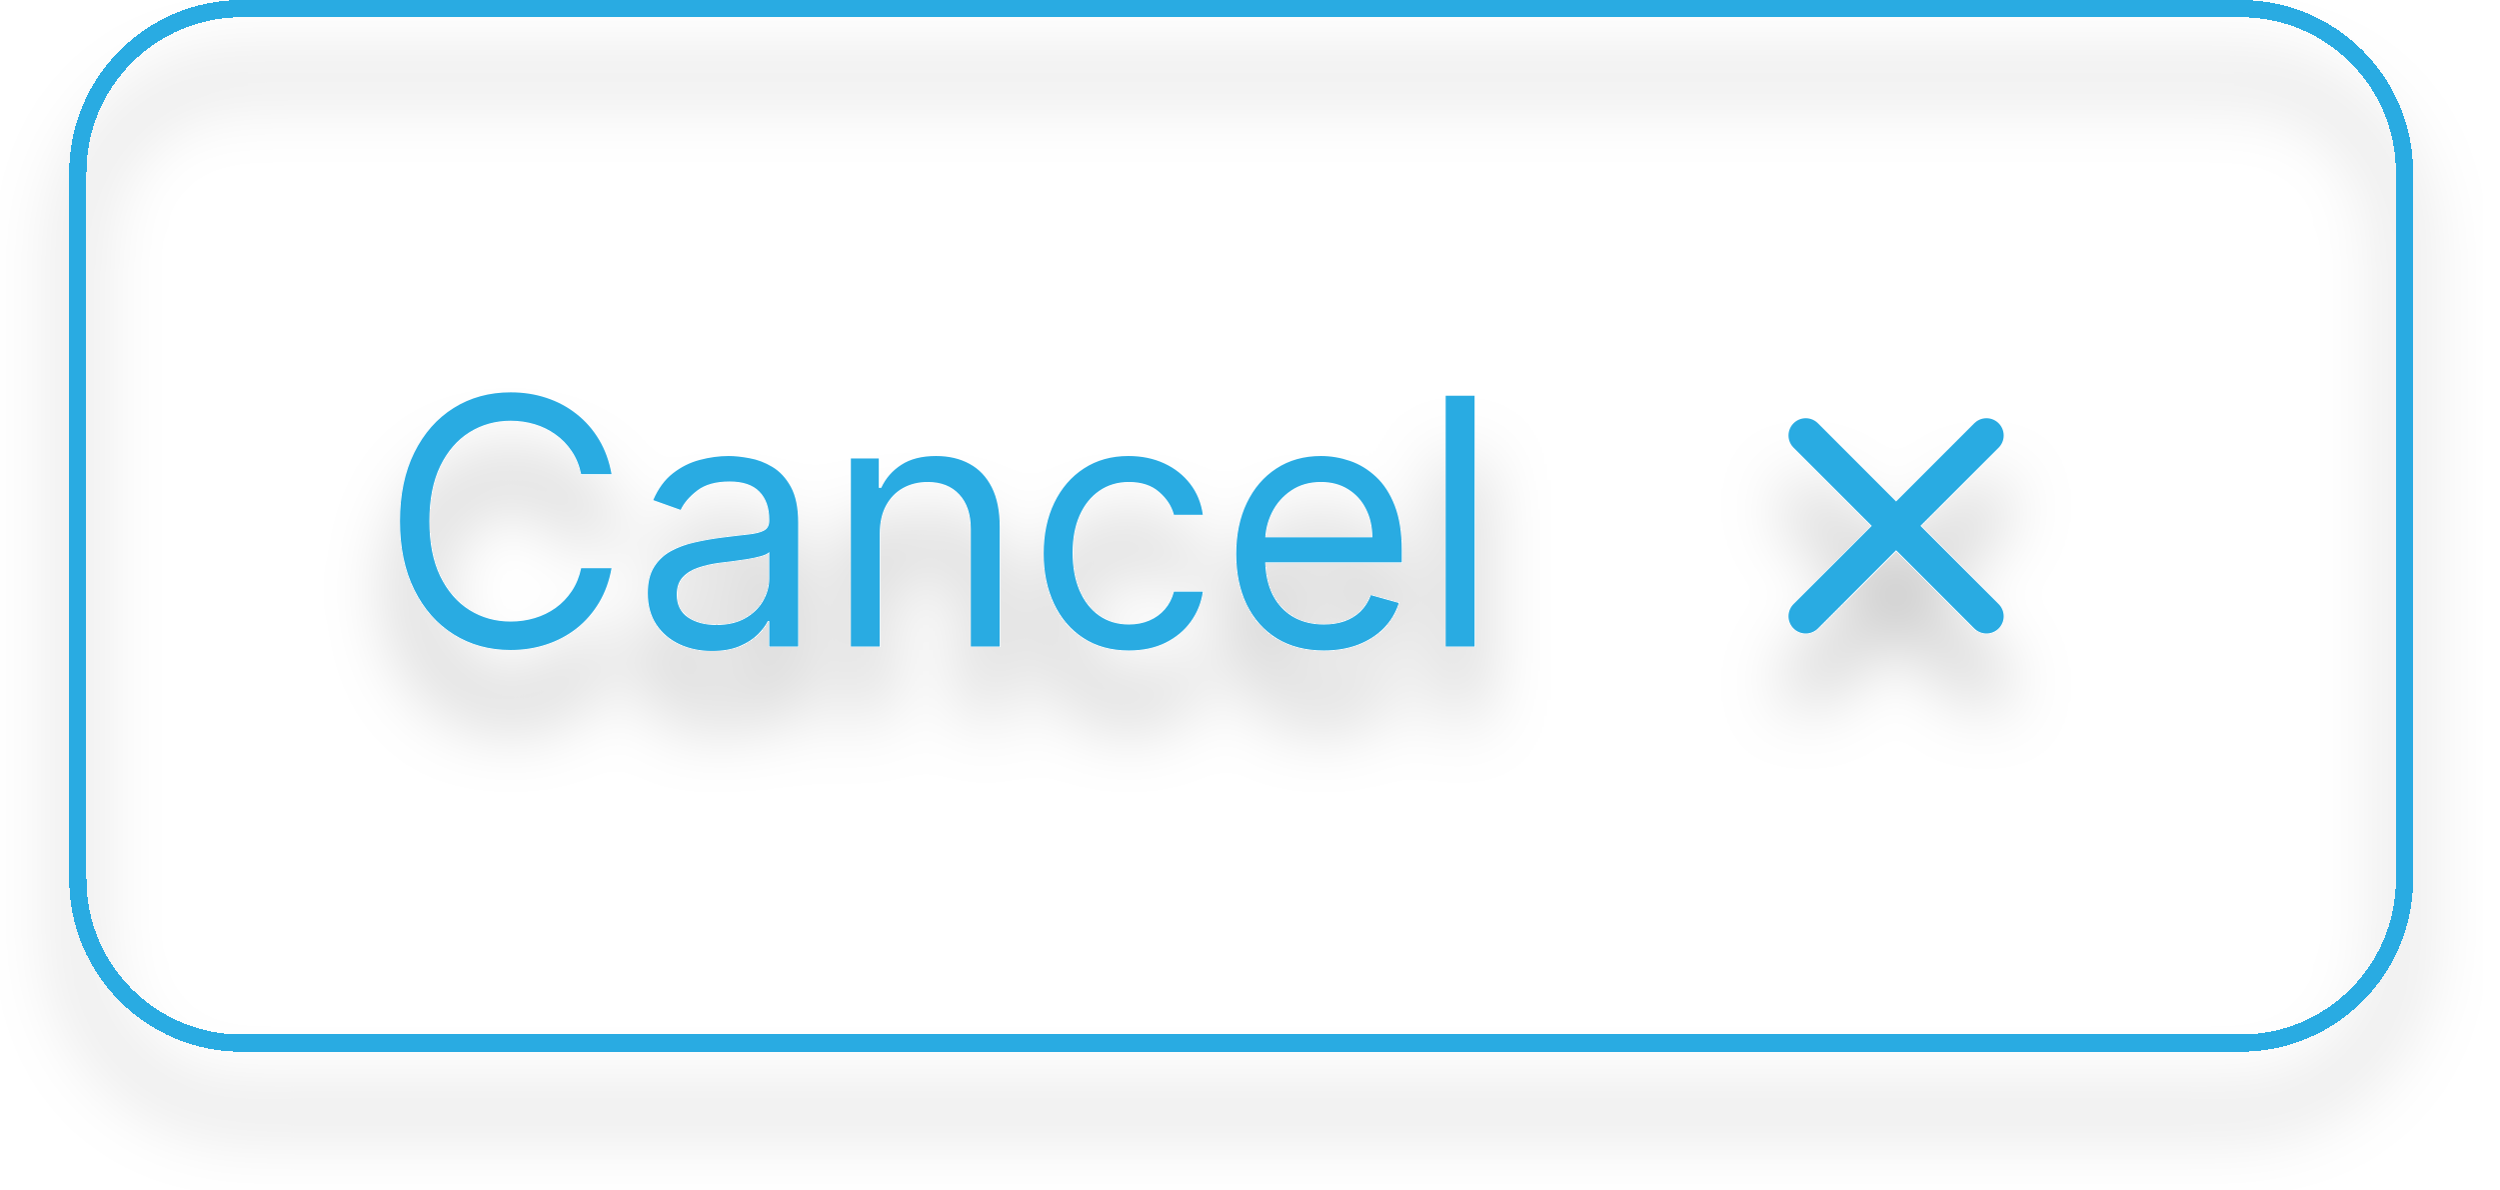
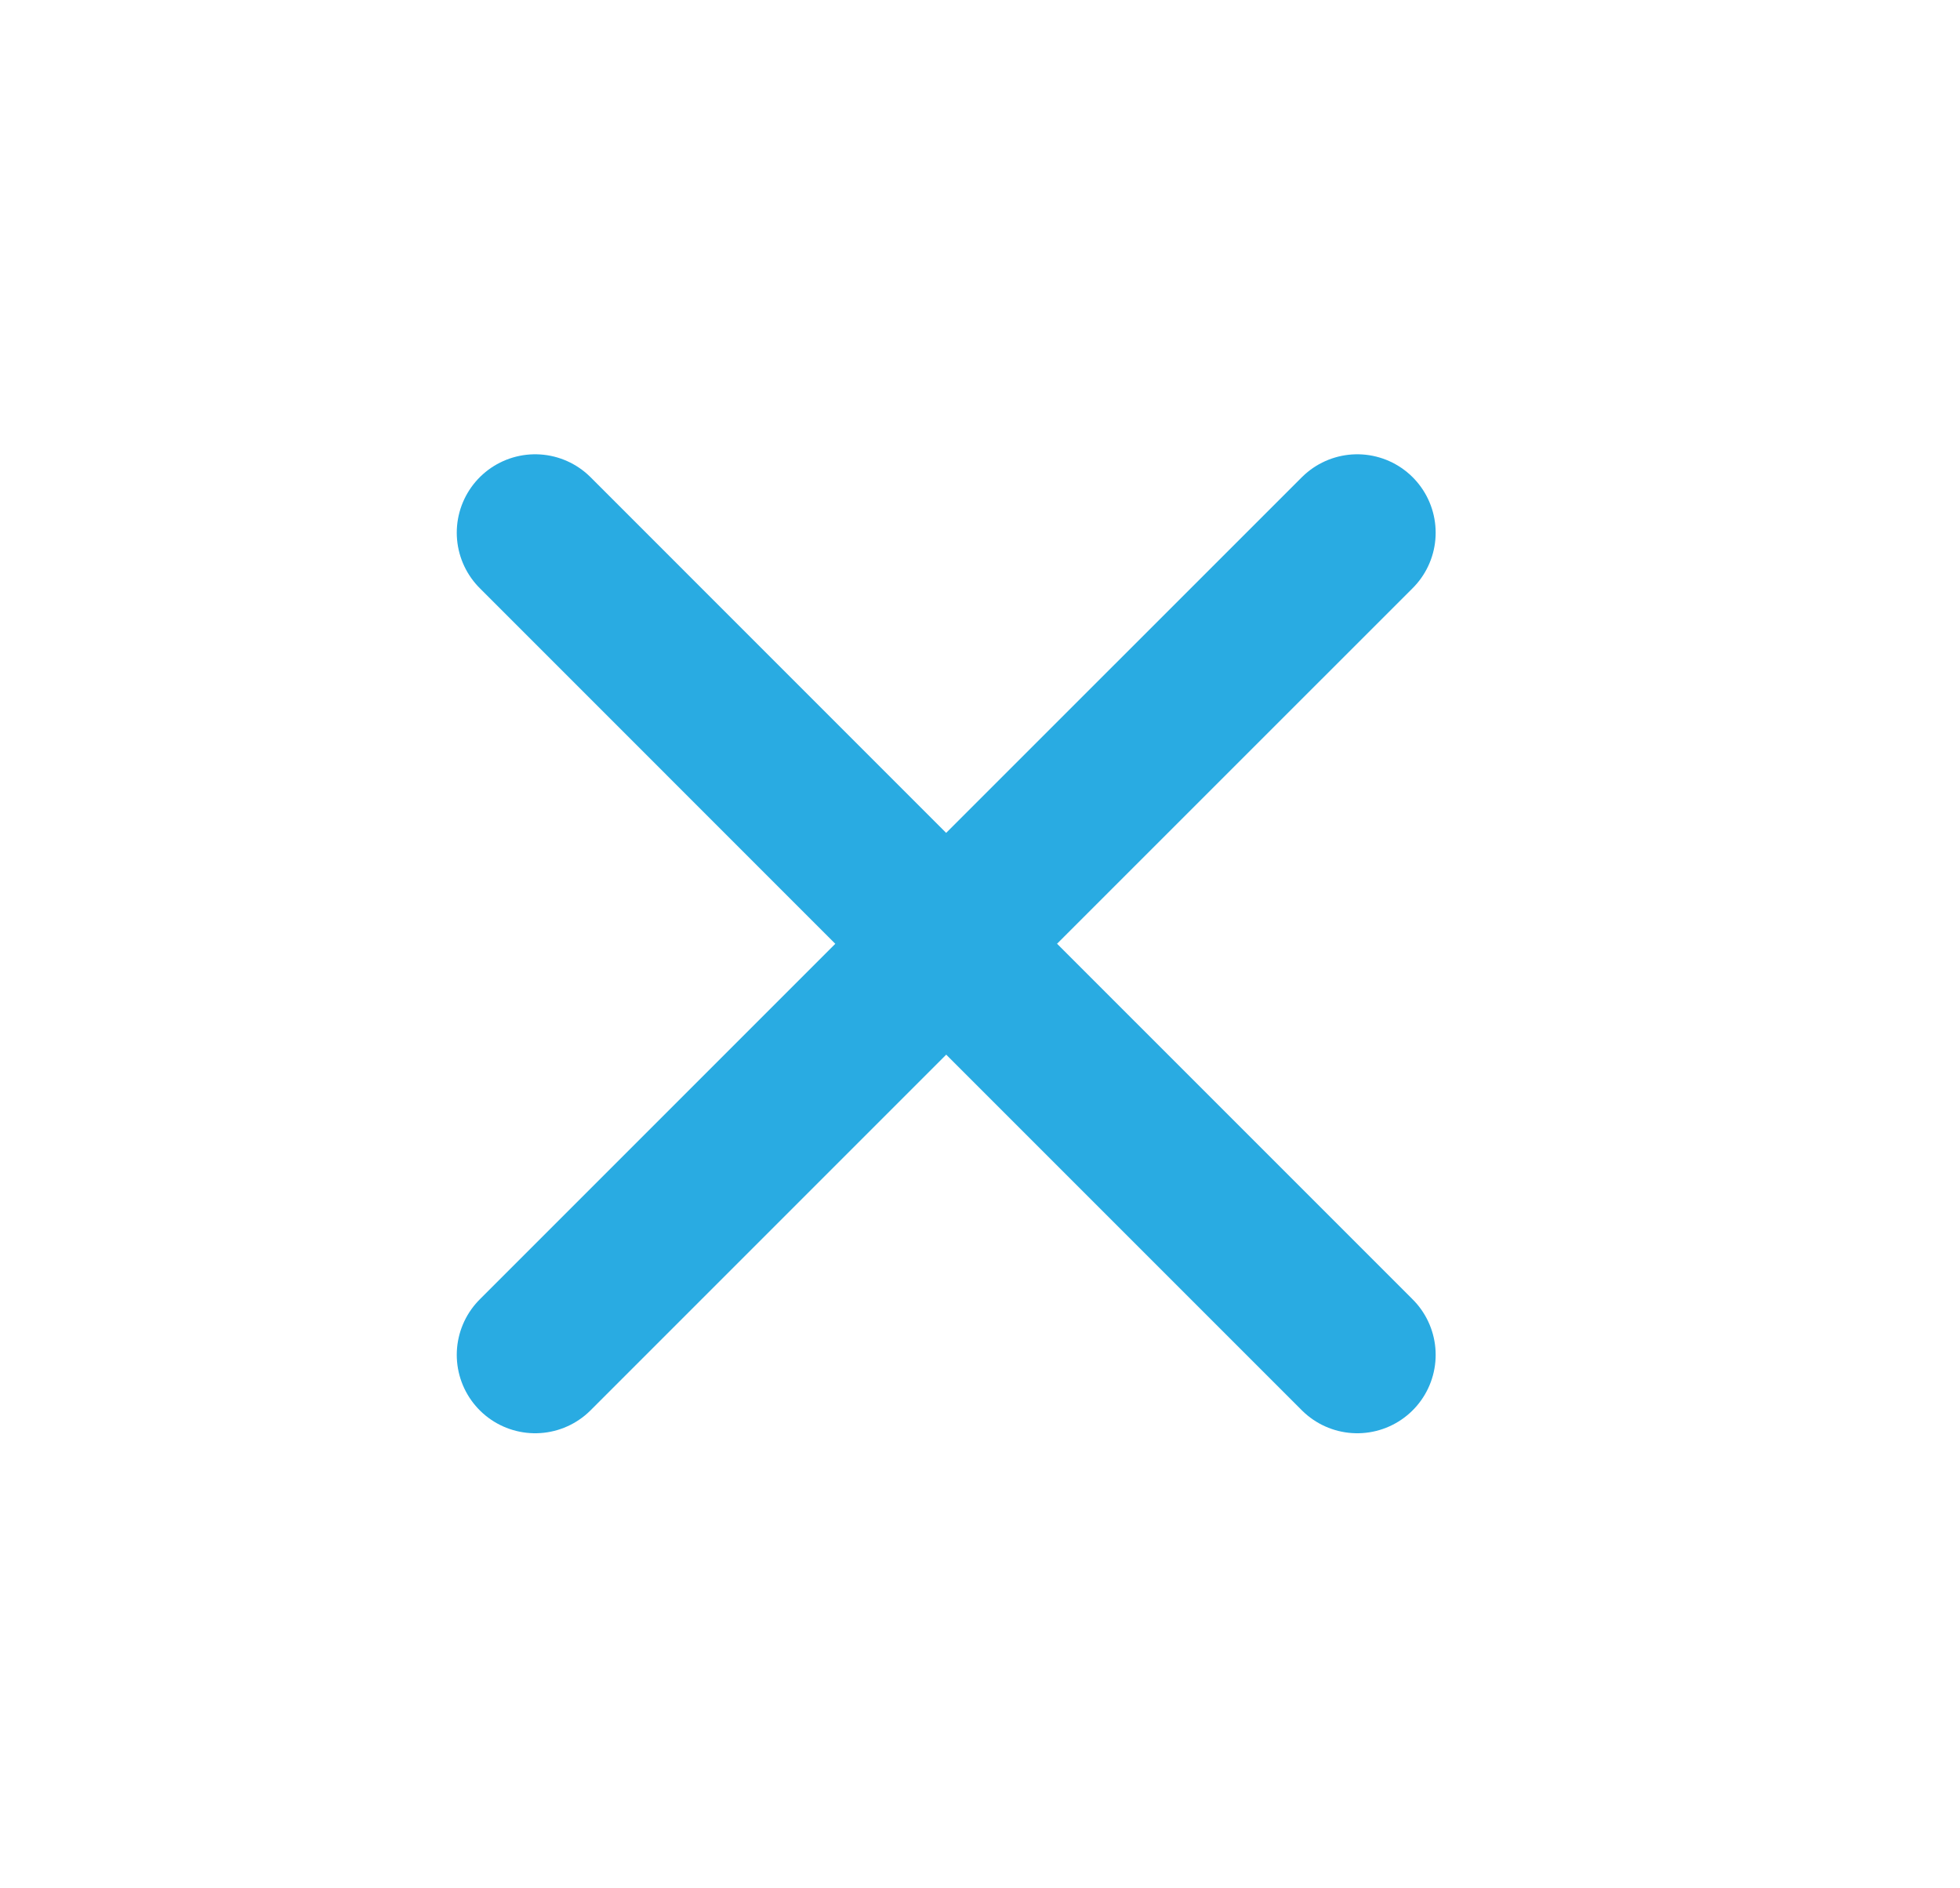
- <svg xmlns="http://www.w3.org/2000/svg" width="145" height="69" viewBox="0 0 145 69" fill="none">
-   <g filter="url(#filter0_d_371_2140)">
-     <path d="M35.483 27.5H33.721C33.617 26.993 33.435 26.548 33.174 26.165C32.919 25.781 32.606 25.459 32.237 25.199C31.872 24.934 31.467 24.735 31.022 24.602C30.577 24.47 30.113 24.403 29.63 24.403C28.75 24.403 27.952 24.626 27.237 25.071C26.527 25.516 25.961 26.172 25.539 27.038C25.123 27.905 24.914 28.968 24.914 30.227C24.914 31.487 25.123 32.55 25.539 33.416C25.961 34.283 26.527 34.938 27.237 35.383C27.952 35.829 28.75 36.051 29.63 36.051C30.113 36.051 30.577 35.985 31.022 35.852C31.467 35.72 31.872 35.523 32.237 35.263C32.606 34.998 32.919 34.673 33.174 34.29C33.435 33.901 33.617 33.456 33.721 32.955H35.483C35.35 33.698 35.108 34.363 34.758 34.95C34.408 35.537 33.972 36.037 33.451 36.449C32.931 36.856 32.346 37.166 31.697 37.379C31.053 37.592 30.364 37.699 29.63 37.699C28.39 37.699 27.287 37.396 26.321 36.79C25.355 36.184 24.595 35.322 24.041 34.205C23.487 33.087 23.21 31.761 23.21 30.227C23.21 28.693 23.487 27.367 24.041 26.25C24.595 25.133 25.355 24.271 26.321 23.665C27.287 23.059 28.39 22.756 29.63 22.756C30.364 22.756 31.053 22.862 31.697 23.075C32.346 23.288 32.931 23.601 33.451 24.013C33.972 24.42 34.408 24.917 34.758 25.504C35.108 26.087 35.35 26.752 35.483 27.5ZM41.312 37.756C40.62 37.756 39.993 37.626 39.43 37.365C38.866 37.1 38.419 36.719 38.087 36.222C37.756 35.72 37.59 35.114 37.59 34.403C37.59 33.778 37.713 33.272 37.959 32.883C38.206 32.49 38.535 32.183 38.947 31.96C39.359 31.738 39.813 31.572 40.31 31.463C40.812 31.349 41.316 31.259 41.823 31.193C42.486 31.108 43.023 31.044 43.435 31.001C43.852 30.954 44.155 30.876 44.344 30.767C44.539 30.658 44.636 30.469 44.636 30.199V30.142C44.636 29.441 44.444 28.897 44.06 28.509C43.682 28.12 43.106 27.926 42.334 27.926C41.534 27.926 40.907 28.101 40.452 28.452C39.998 28.802 39.678 29.176 39.494 29.574L37.903 29.006C38.187 28.343 38.566 27.827 39.039 27.457C39.517 27.083 40.038 26.823 40.602 26.676C41.17 26.525 41.728 26.449 42.278 26.449C42.628 26.449 43.031 26.491 43.485 26.577C43.944 26.657 44.387 26.825 44.813 27.081C45.244 27.337 45.602 27.723 45.886 28.239C46.17 28.755 46.312 29.446 46.312 30.312V37.5H44.636V36.023H44.55C44.437 36.26 44.247 36.513 43.982 36.783C43.717 37.053 43.364 37.282 42.924 37.472C42.484 37.661 41.946 37.756 41.312 37.756ZM41.567 36.25C42.23 36.25 42.789 36.12 43.244 35.859C43.703 35.599 44.048 35.263 44.281 34.851C44.517 34.439 44.636 34.006 44.636 33.551V32.017C44.565 32.102 44.408 32.18 44.167 32.251C43.93 32.318 43.656 32.377 43.343 32.429C43.035 32.476 42.735 32.519 42.441 32.557C42.152 32.59 41.918 32.618 41.738 32.642C41.302 32.699 40.895 32.791 40.516 32.919C40.142 33.042 39.839 33.229 39.607 33.48C39.38 33.726 39.266 34.062 39.266 34.489C39.266 35.071 39.482 35.511 39.913 35.81C40.348 36.103 40.9 36.25 41.567 36.25ZM51.047 30.938V37.5H49.371V26.591H50.99V28.296H51.132C51.388 27.741 51.776 27.296 52.297 26.96C52.818 26.619 53.49 26.449 54.314 26.449C55.053 26.449 55.699 26.6 56.253 26.903C56.807 27.202 57.238 27.656 57.546 28.267C57.853 28.873 58.007 29.64 58.007 30.568V37.5H56.331V30.682C56.331 29.825 56.109 29.157 55.664 28.679C55.219 28.196 54.608 27.954 53.831 27.954C53.296 27.954 52.818 28.07 52.397 28.303C51.98 28.535 51.651 28.873 51.409 29.318C51.168 29.763 51.047 30.303 51.047 30.938ZM65.502 37.727C64.479 37.727 63.599 37.486 62.86 37.003C62.121 36.52 61.553 35.855 61.156 35.007C60.758 34.16 60.559 33.191 60.559 32.102C60.559 30.994 60.763 30.017 61.17 29.169C61.582 28.317 62.155 27.651 62.889 27.173C63.627 26.69 64.489 26.449 65.474 26.449C66.241 26.449 66.932 26.591 67.548 26.875C68.163 27.159 68.667 27.557 69.06 28.068C69.453 28.579 69.697 29.176 69.792 29.858H68.116C67.988 29.361 67.704 28.921 67.263 28.537C66.828 28.149 66.241 27.954 65.502 27.954C64.849 27.954 64.276 28.125 63.783 28.466C63.296 28.802 62.914 29.278 62.64 29.893C62.37 30.504 62.235 31.222 62.235 32.045C62.235 32.888 62.368 33.622 62.633 34.247C62.903 34.872 63.282 35.358 63.769 35.703C64.262 36.049 64.839 36.222 65.502 36.222C65.938 36.222 66.333 36.146 66.688 35.994C67.043 35.843 67.344 35.625 67.59 35.341C67.836 35.057 68.012 34.716 68.116 34.318H69.792C69.697 34.962 69.463 35.542 69.089 36.058C68.719 36.57 68.229 36.977 67.619 37.28C67.013 37.578 66.307 37.727 65.502 37.727ZM76.816 37.727C75.765 37.727 74.858 37.495 74.096 37.031C73.338 36.562 72.754 35.909 72.342 35.071C71.934 34.228 71.731 33.248 71.731 32.131C71.731 31.013 71.934 30.028 72.342 29.176C72.754 28.319 73.326 27.651 74.06 27.173C74.799 26.69 75.661 26.449 76.646 26.449C77.214 26.449 77.775 26.544 78.329 26.733C78.883 26.922 79.387 27.23 79.842 27.656C80.296 28.078 80.658 28.636 80.928 29.332C81.198 30.028 81.333 30.885 81.333 31.903V32.614H72.924V31.165H79.629C79.629 30.549 79.505 30 79.259 29.517C79.018 29.034 78.672 28.653 78.222 28.374C77.777 28.094 77.252 27.954 76.646 27.954C75.978 27.954 75.4 28.12 74.913 28.452C74.43 28.778 74.058 29.204 73.798 29.73C73.537 30.256 73.407 30.819 73.407 31.421V32.386C73.407 33.21 73.549 33.909 73.833 34.481C74.122 35.05 74.522 35.483 75.033 35.781C75.545 36.075 76.139 36.222 76.816 36.222C77.256 36.222 77.654 36.16 78.009 36.037C78.369 35.909 78.679 35.72 78.94 35.469C79.2 35.213 79.401 34.896 79.543 34.517L81.163 34.972C80.992 35.521 80.706 36.004 80.303 36.42C79.901 36.832 79.404 37.154 78.812 37.386C78.22 37.614 77.555 37.727 76.816 37.727ZM85.559 22.954V37.5H83.883V22.954H85.559Z" fill="#29ABE2" />
-     <path d="M110.018 30.5L115.261 35.743M104.775 35.743L110.018 30.5L104.775 35.743ZM115.261 25.257L110.017 30.5L115.261 25.257ZM110.017 30.5L104.775 25.257L110.017 30.5Z" stroke="#29ABE2" stroke-width="2" stroke-linecap="round" stroke-linejoin="round" />
-     <rect x="4.517" y="0.5" width="135" height="60" rx="9.5" stroke="#29ABE2" shape-rendering="crispEdges" />
-   </g>
-   <defs>
-     <filter id="filter0_d_371_2140" x="0.017" y="0" width="144" height="69" filterUnits="userSpaceOnUse" color-interpolation-filters="sRGB">
-       <feFlood flood-opacity="0" result="BackgroundImageFix" />
-       <feColorMatrix in="SourceAlpha" type="matrix" values="0 0 0 0 0 0 0 0 0 0 0 0 0 0 0 0 0 0 127 0" result="hardAlpha" />
-       <feOffset dy="4" />
-       <feGaussianBlur stdDeviation="2" />
-       <feComposite in2="hardAlpha" operator="out" />
-       <feColorMatrix type="matrix" values="0 0 0 0 0 0 0 0 0 0 0 0 0 0 0 0 0 0 0.25 0" />
-       <feBlend mode="normal" in2="BackgroundImageFix" result="effect1_dropShadow_371_2140" />
-       <feBlend mode="normal" in="SourceGraphic" in2="effect1_dropShadow_371_2140" result="shape" />
-     </filter>
-   </defs>
+ <svg xmlns="http://www.w3.org/2000/svg" width="27" height="26" viewBox="0 0 25 24" fill="none">
+   <path d="M12.069 12L17.312 17.243M6.826 17.243L12.069 12L6.826 17.243ZM17.312 6.757L12.068 12L17.312 6.757ZM12.068 12L6.826 6.757L12.068 12Z" stroke="#29ABE2" stroke-width="2" stroke-linecap="round" stroke-linejoin="round" />
</svg>
